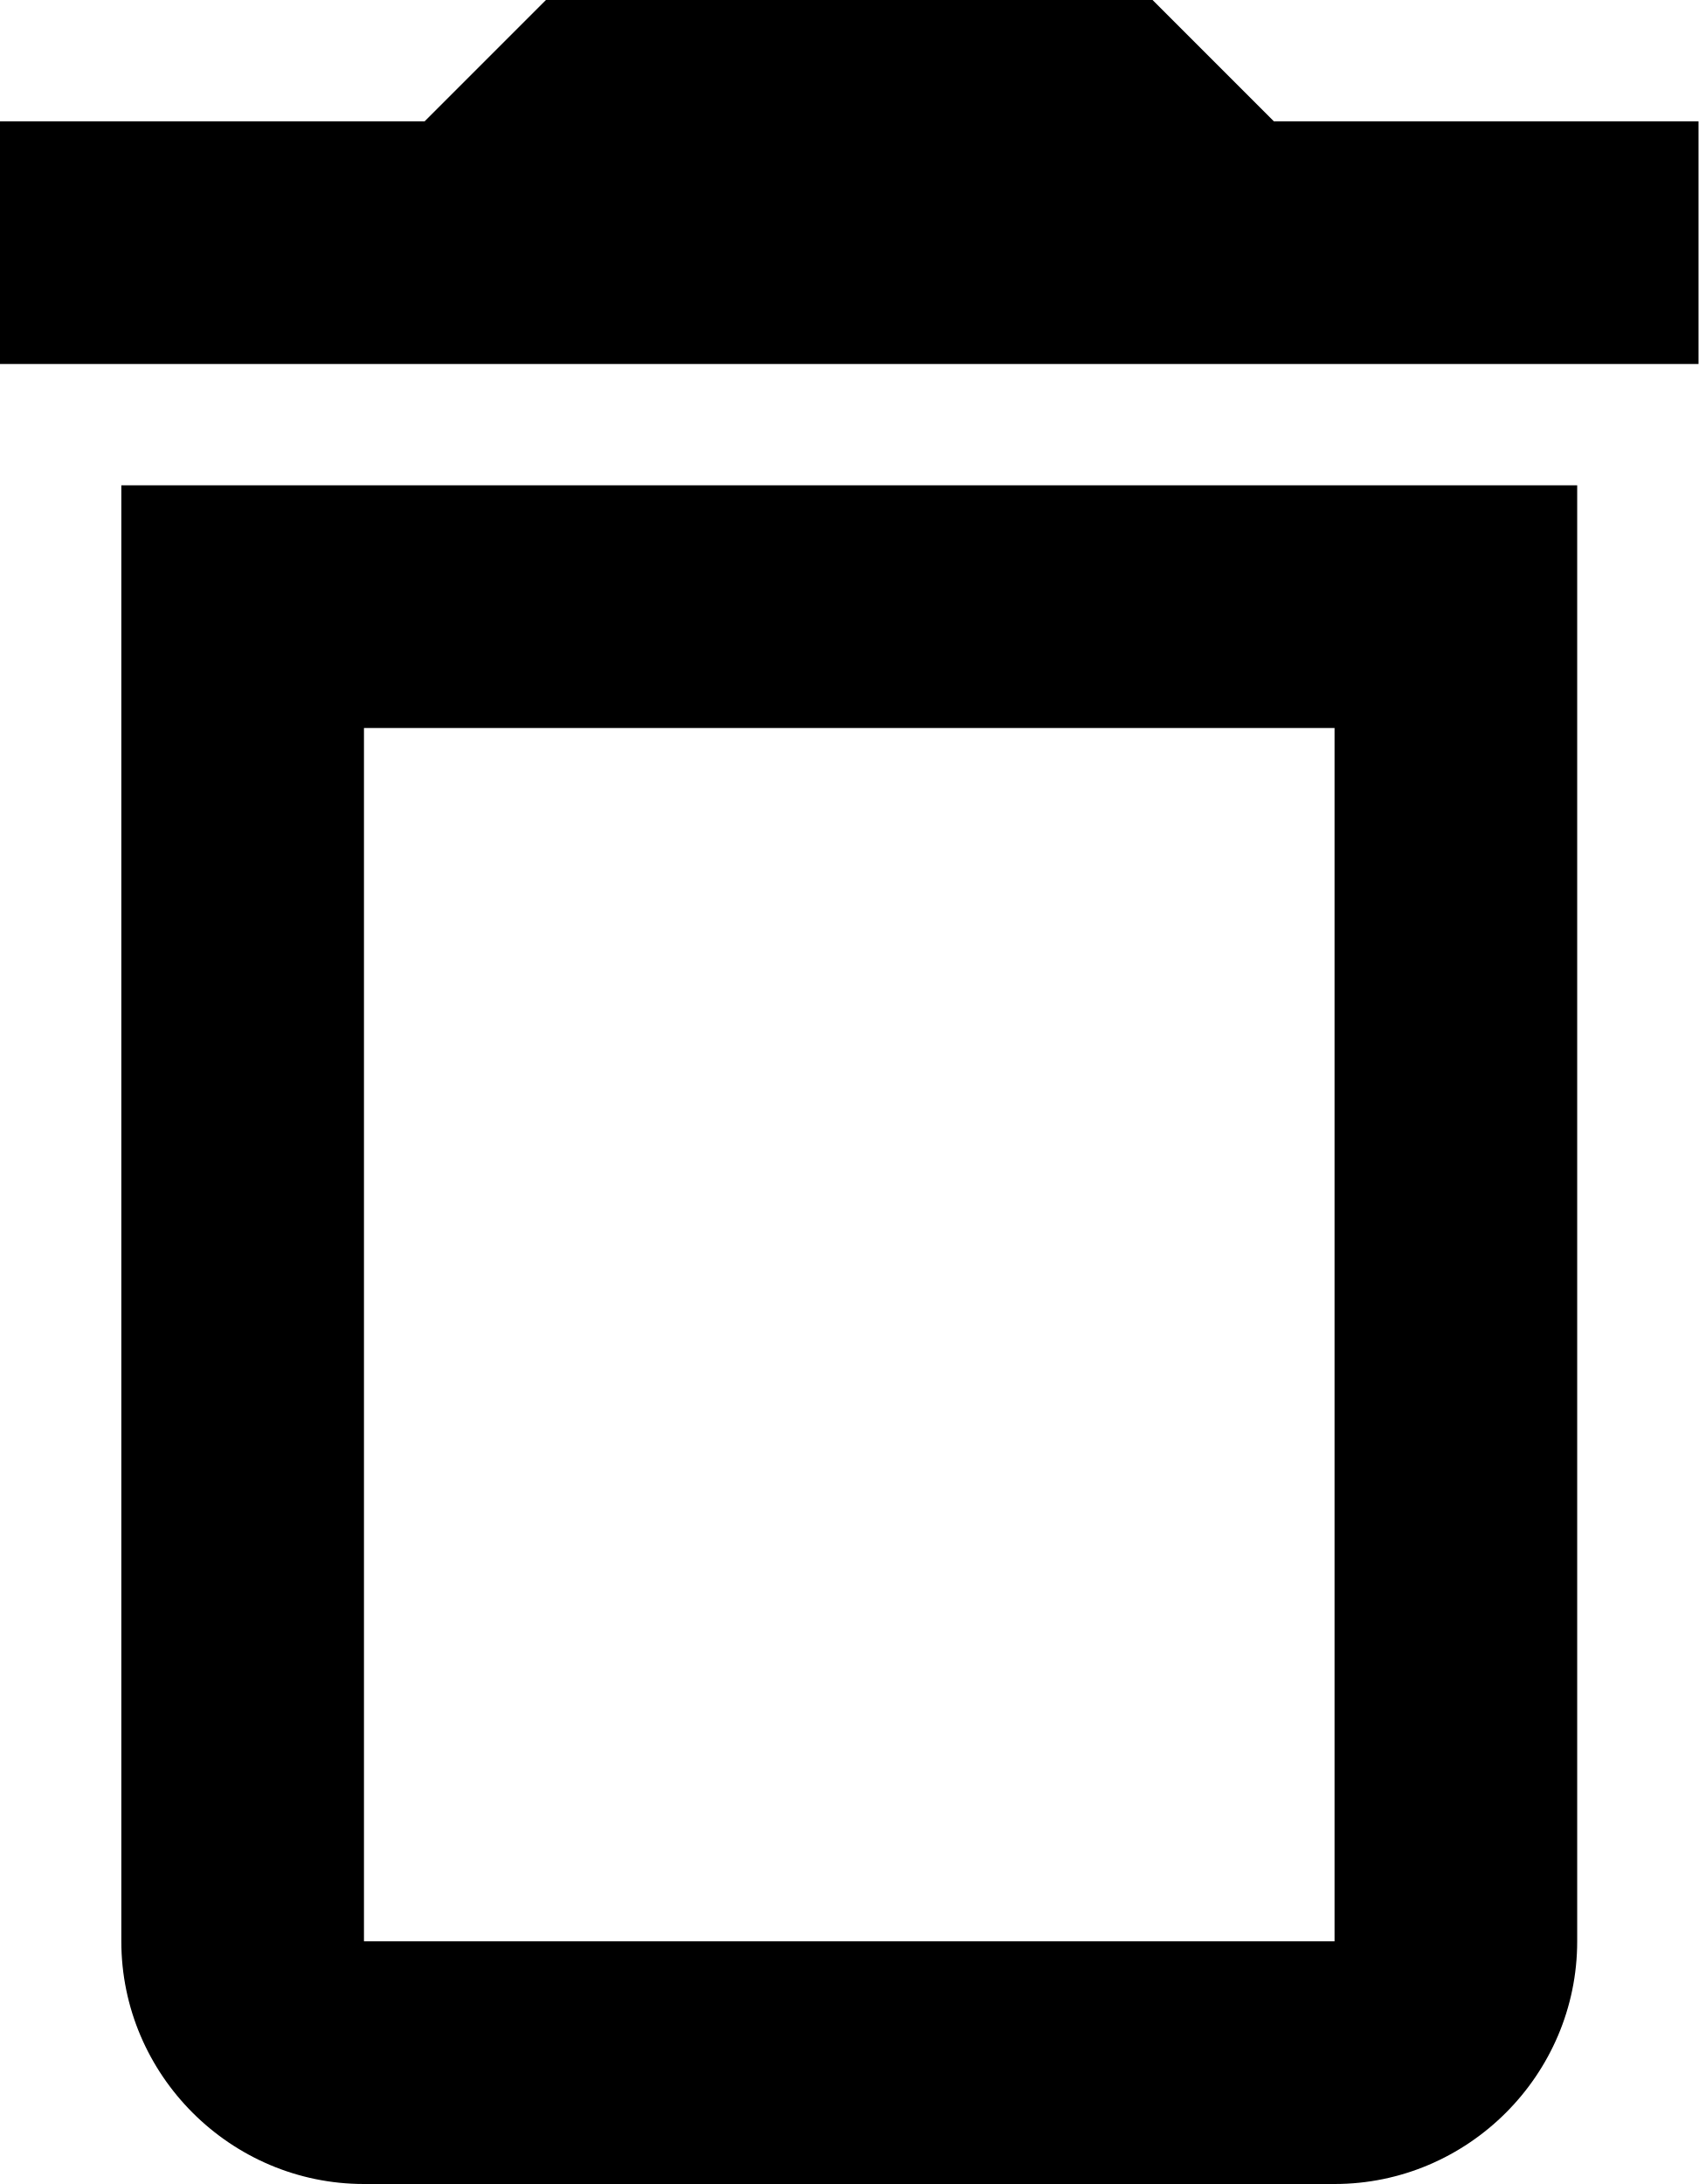
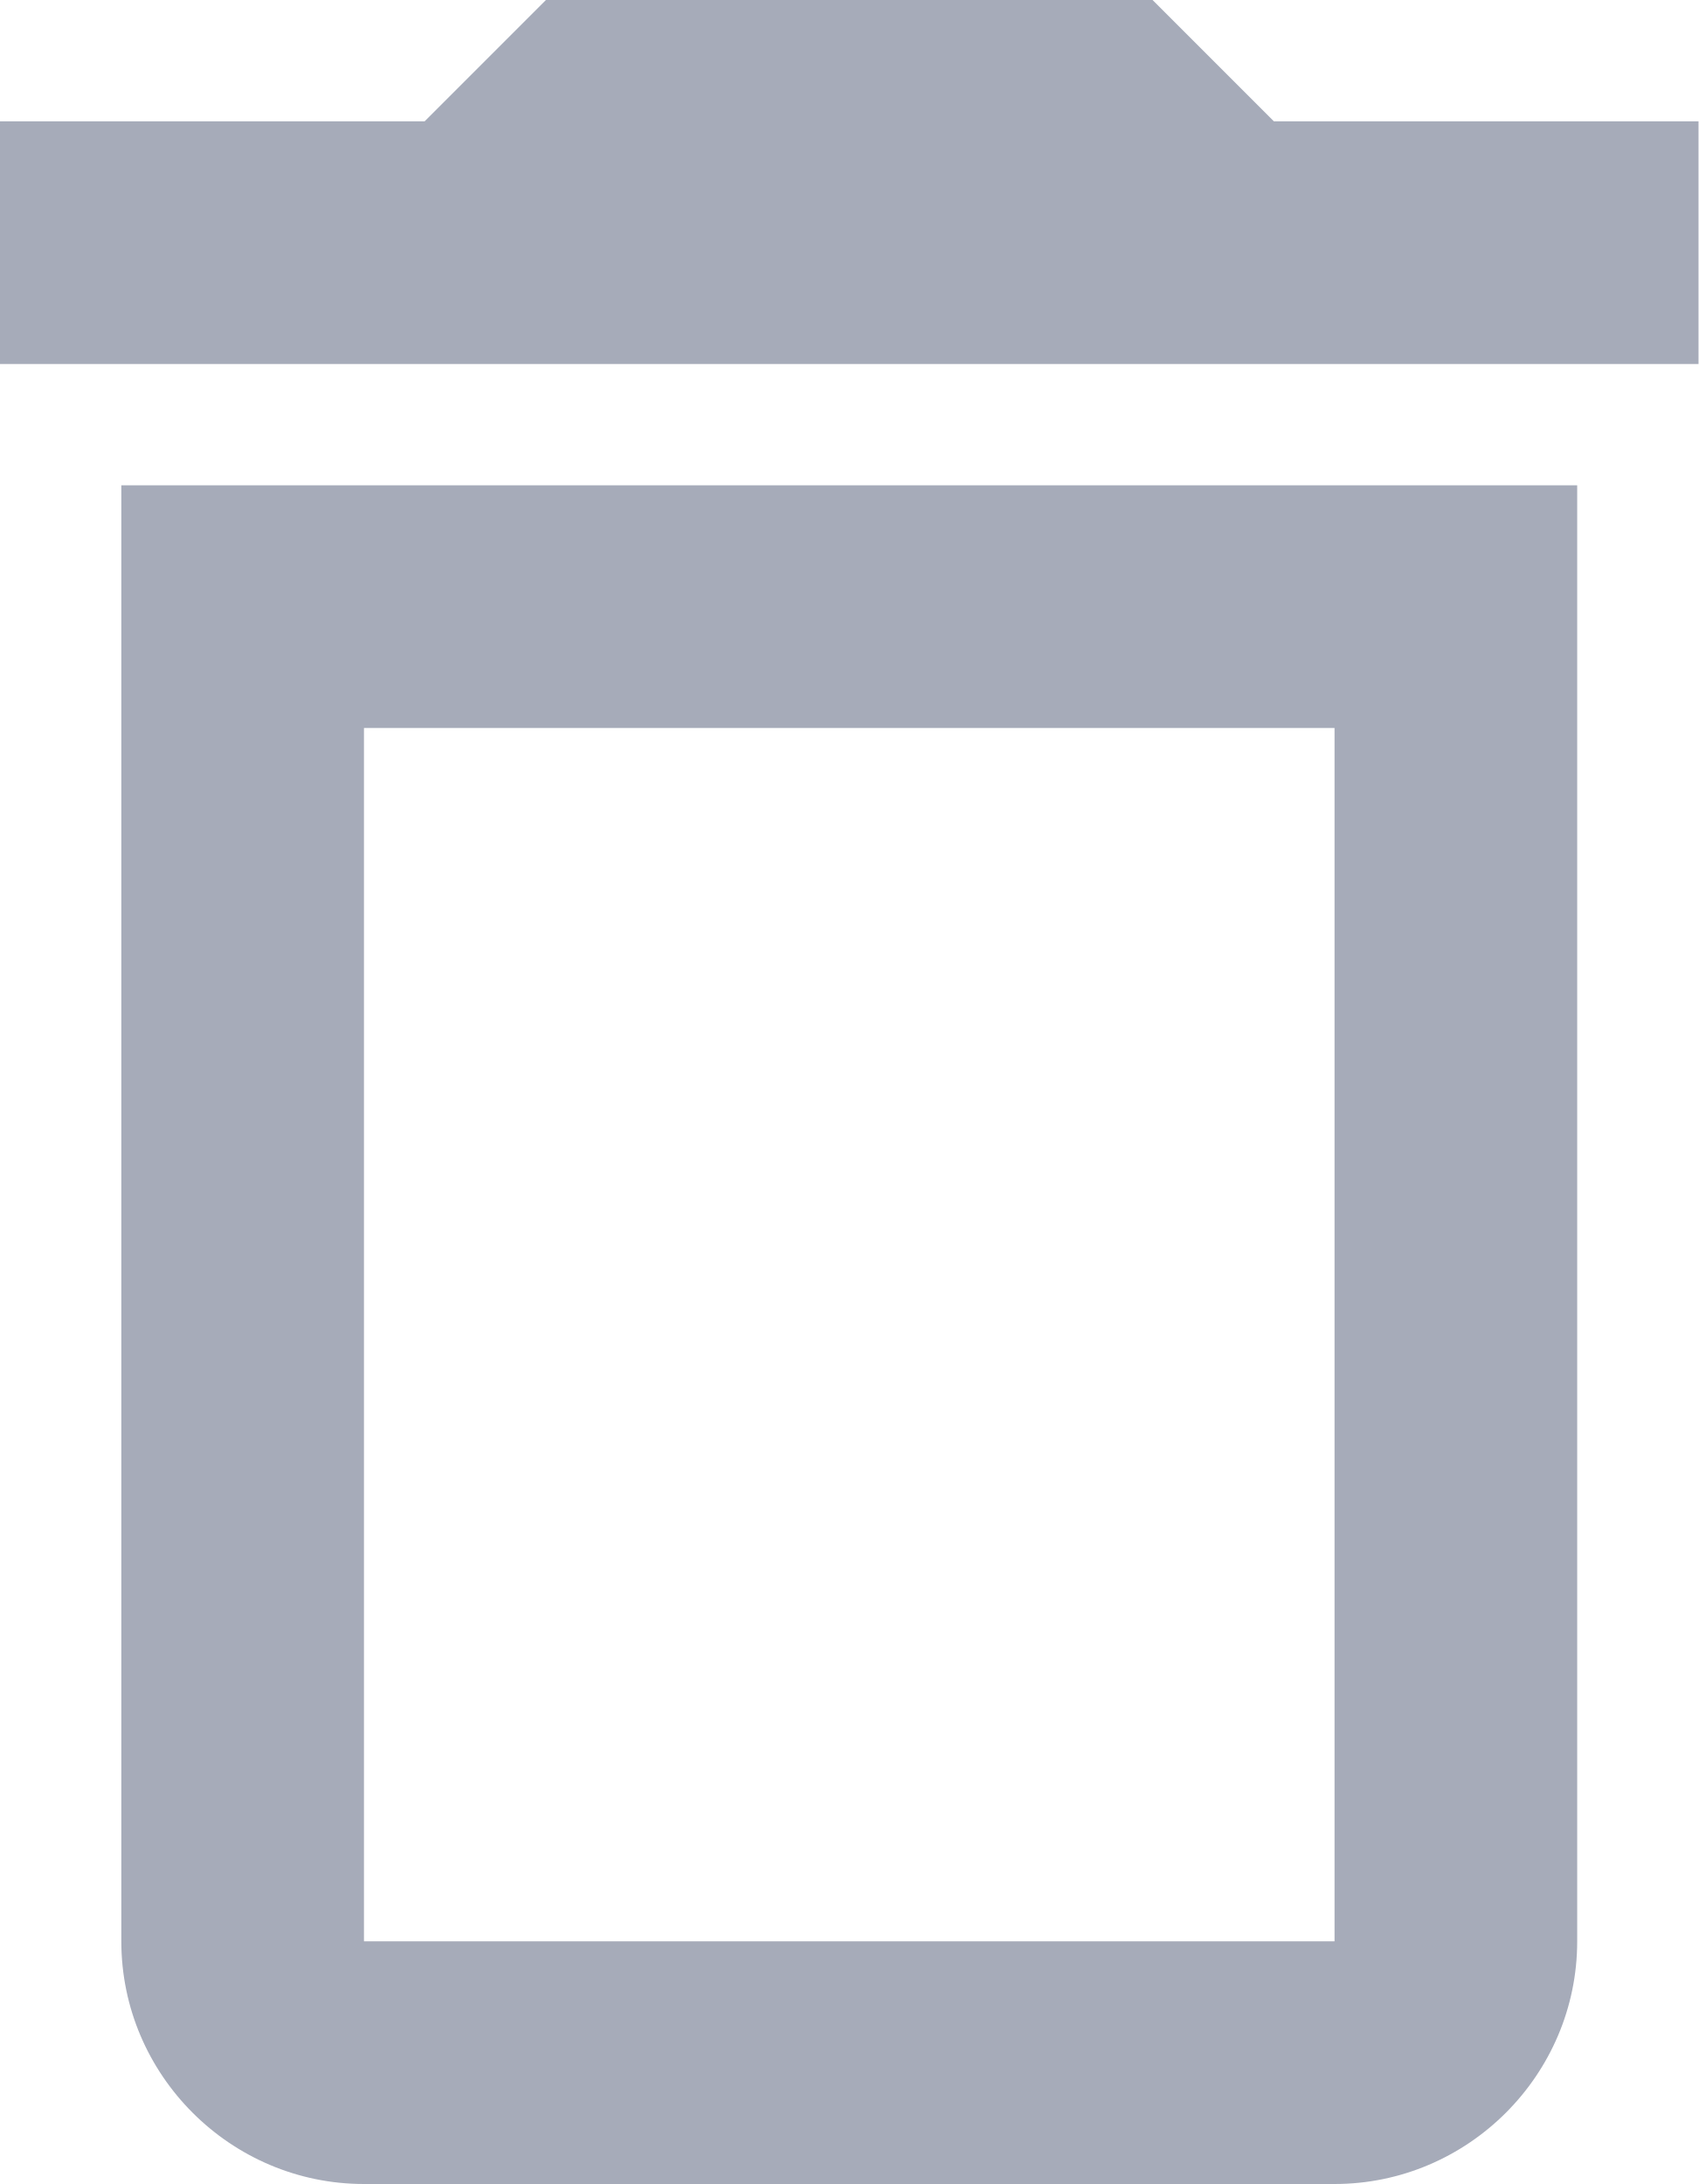
- <svg xmlns="http://www.w3.org/2000/svg" width="14" height="18" viewBox="0 0 14 18">
-   <path d="M11 6V16H3V6H11ZM9.5 0H4.5L3.5 1H0V3H14V1H10.5L9.5 0ZM13 4H1V16C1 17.1 1.9 18 3 18H11C12.1 18 13 17.1 13 16V4Z" />
+ <svg xmlns="http://www.w3.org/2000/svg" width="14" height="18" viewBox="0 0 14 18" fill="none">
+   <path d="M11 6V16H3V6H11ZM9.5 0H4.5L3.5 1H0V3H14V1H10.5L9.5 0ZM13 4H1V16C1 17.1 1.9 18 3 18H11C12.1 18 13 17.1 13 16V4Z" fill="#A6ABB9" />
</svg>
